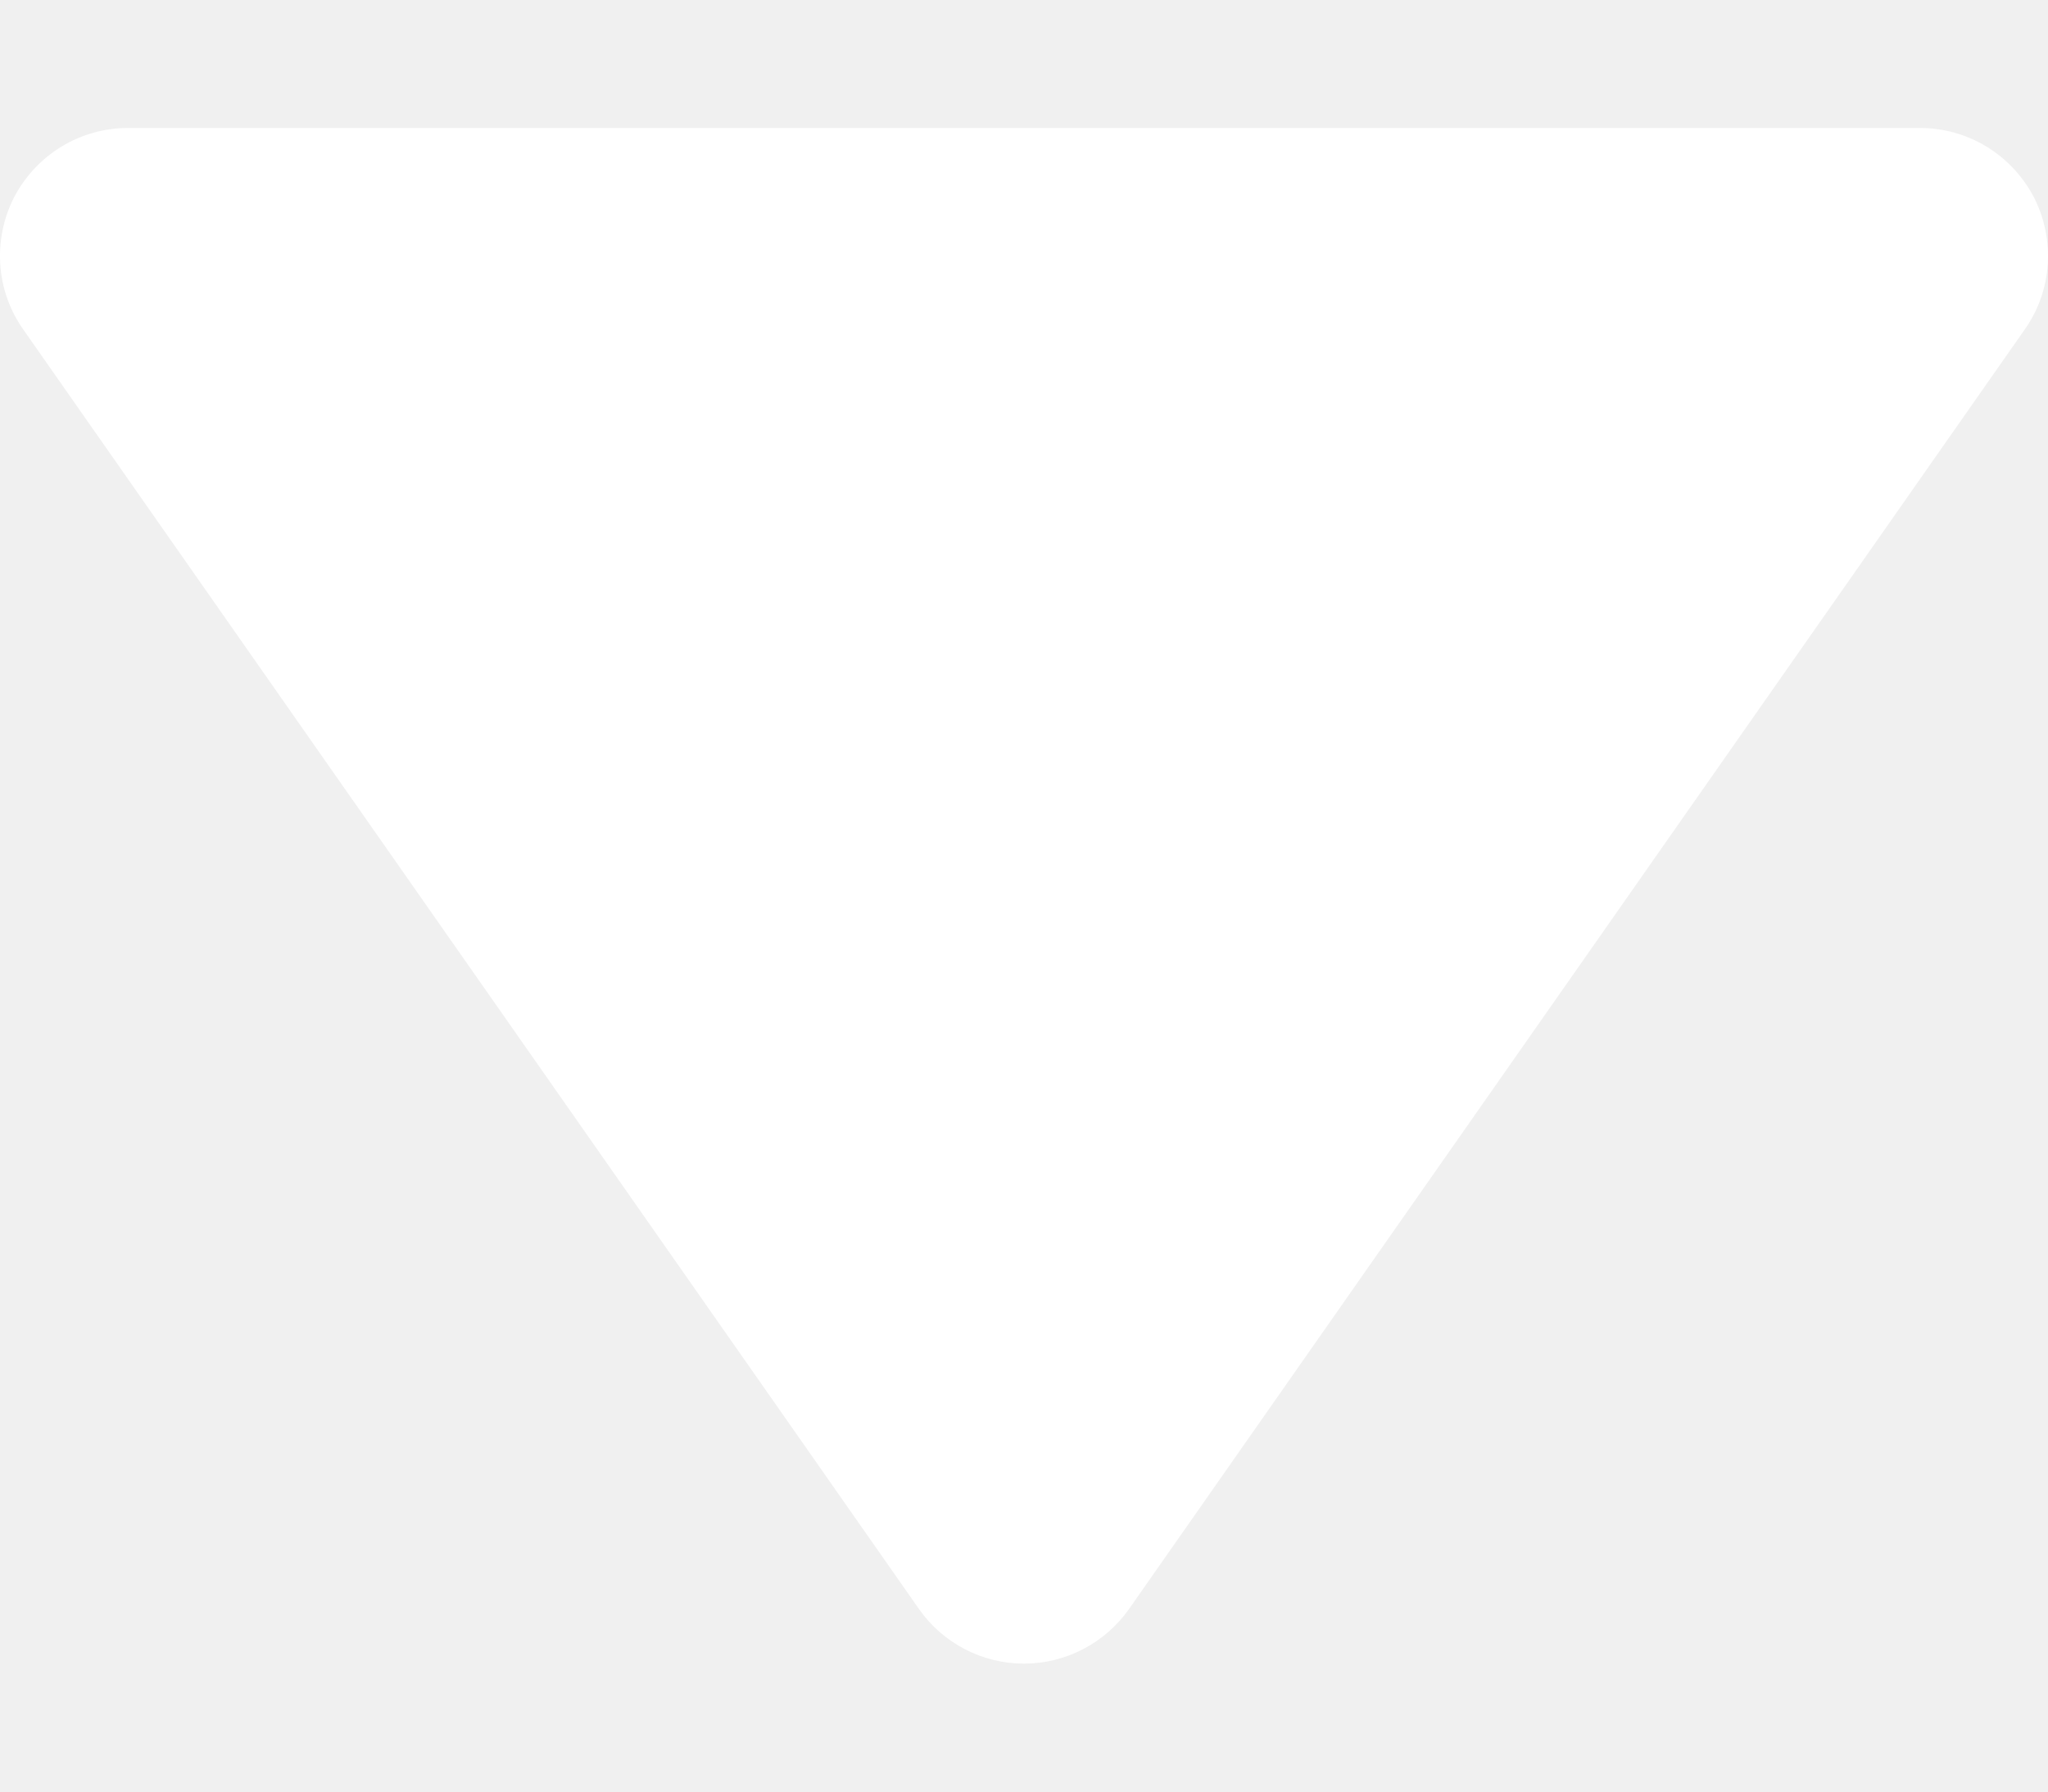
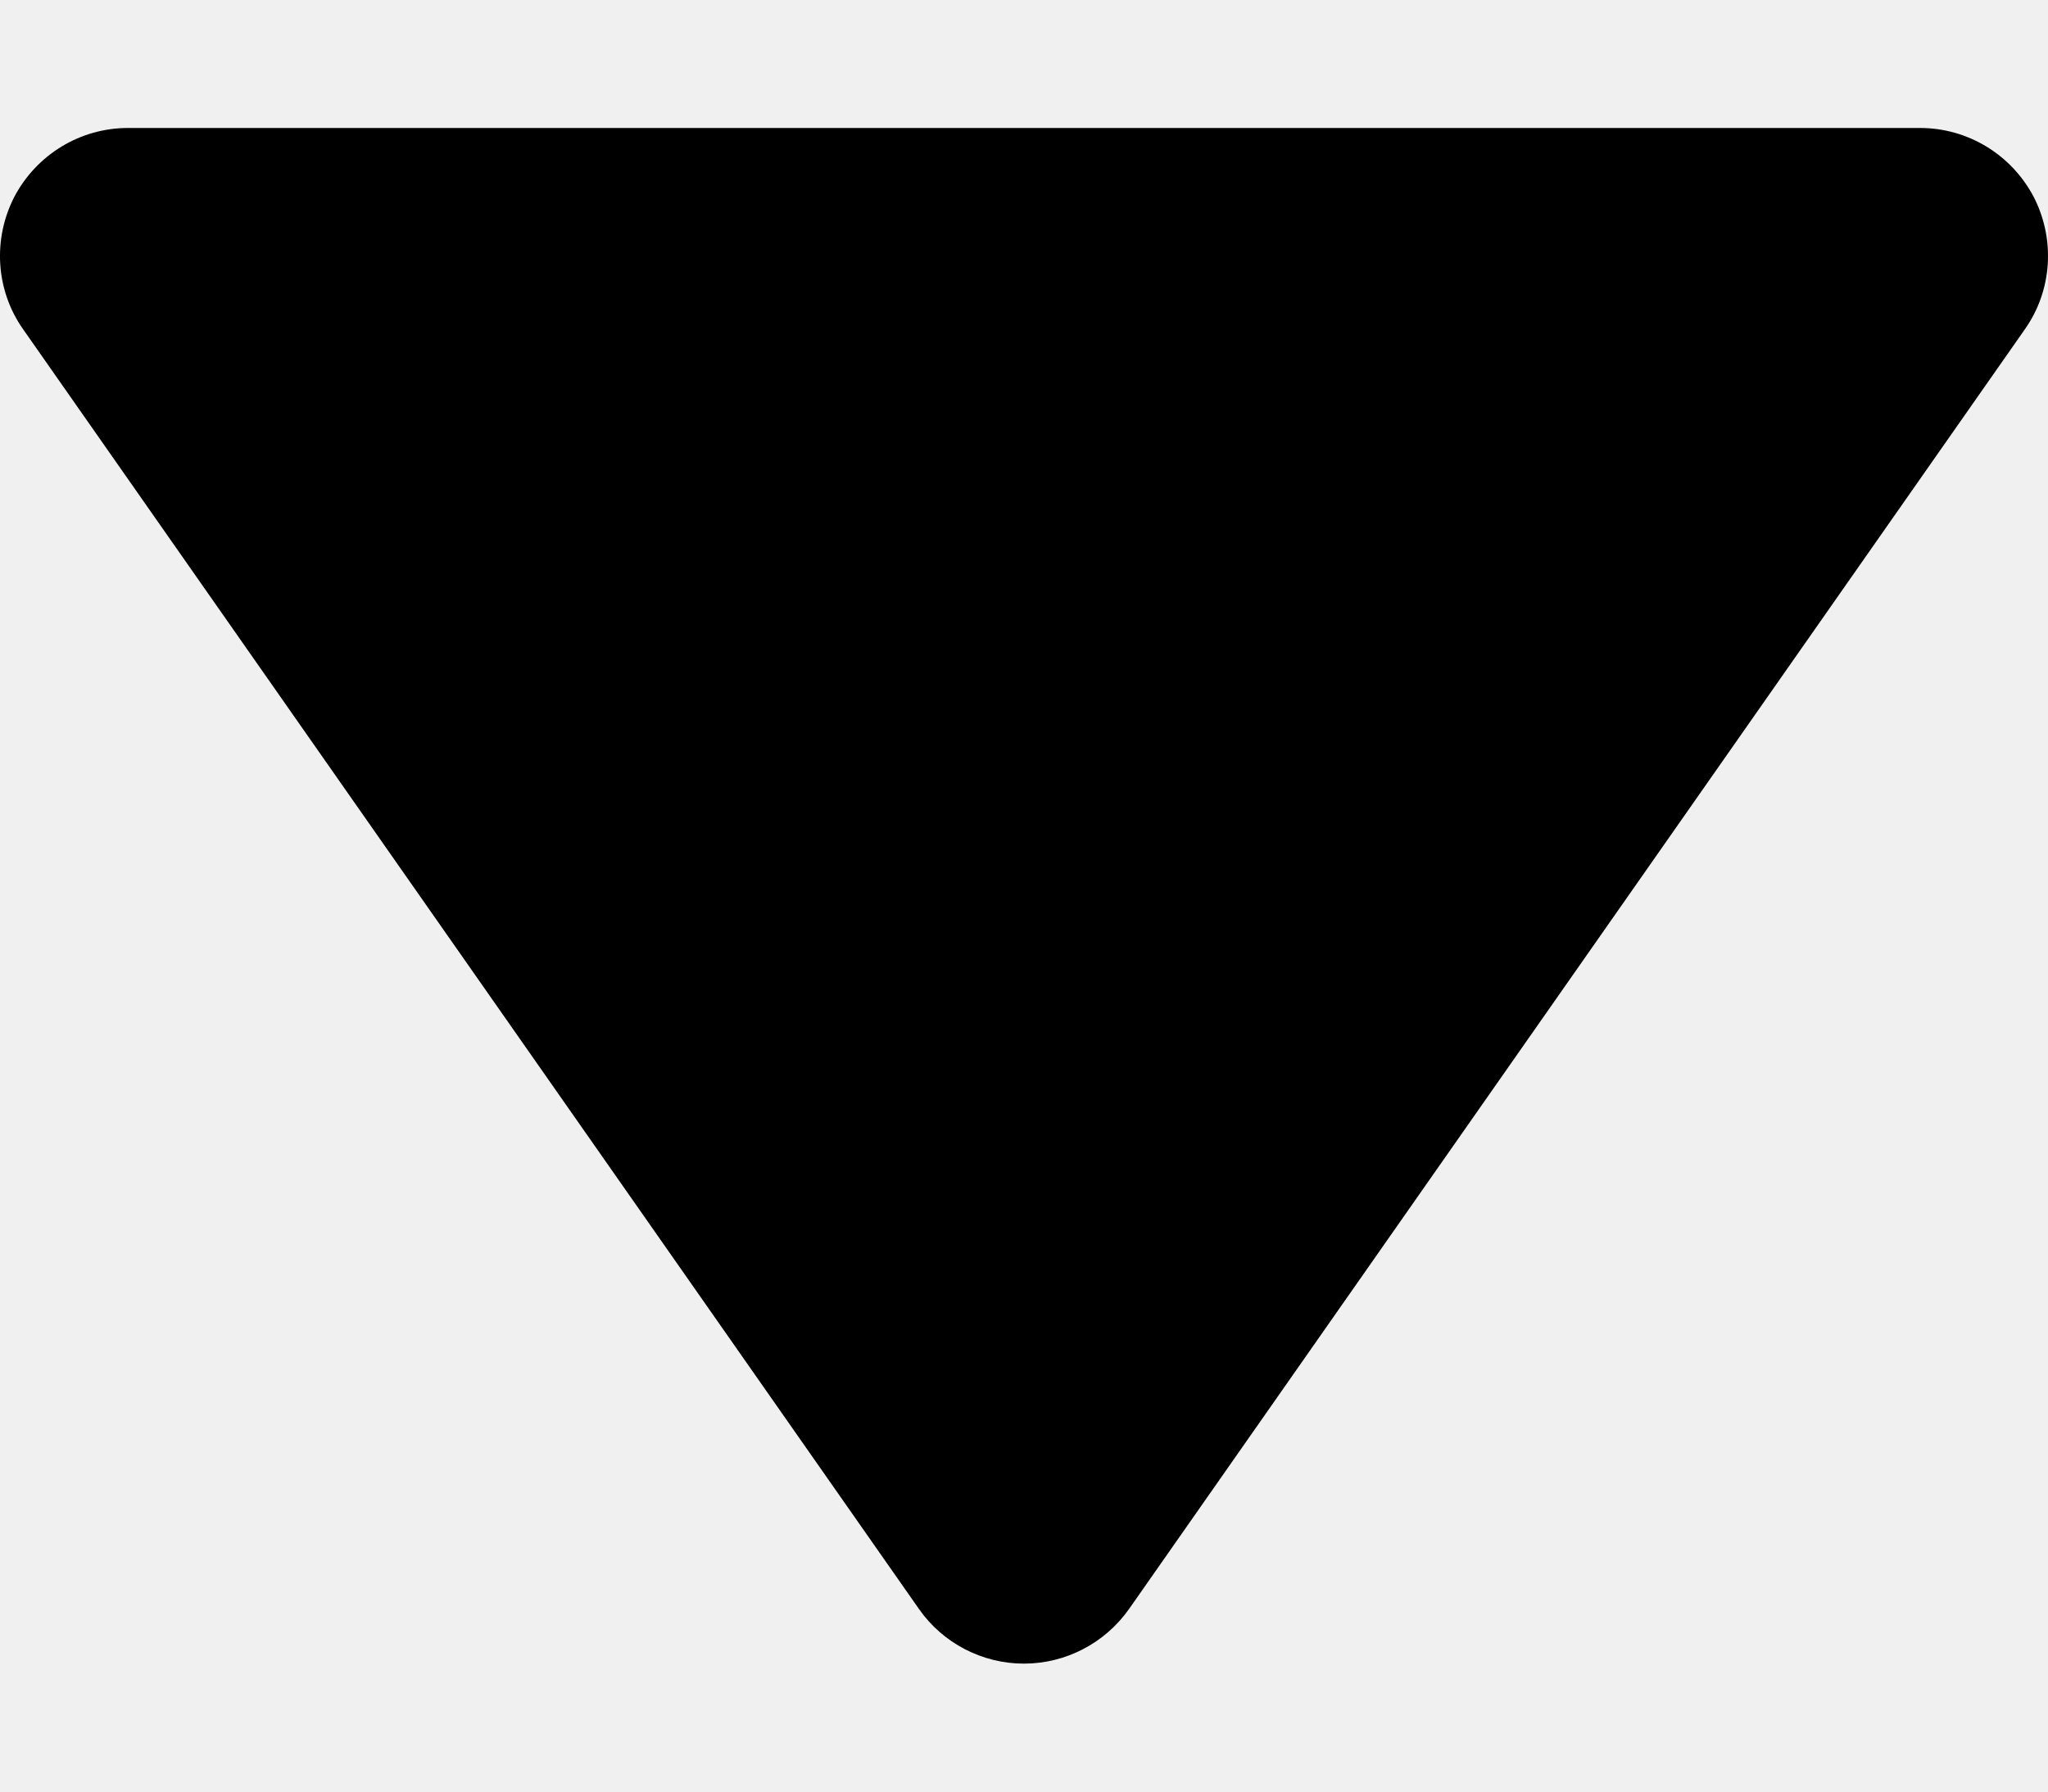
- <svg xmlns="http://www.w3.org/2000/svg" width="8" height="7" viewBox="0 0 8 7" fill="none">
-   <path d="M4 6.5C4.163 6.5 4.316 6.42 4.41 6.287L7.91 1.286C8.017 1.134 8.029 0.934 7.944 0.769C7.857 0.604 7.687 0.5 7.5 0.5H0.5C0.313 0.5 0.143 0.604 0.056 0.769C-0.029 0.934 -0.017 1.134 0.09 1.286L3.59 6.287C3.683 6.42 3.837 6.5 3.999 6.5C4 6.5 4 6.5 4 6.5C4 6.5 4 6.5 4 6.5Z" fill="white" />
+ <svg xmlns="http://www.w3.org/2000/svg" width="8" height="7" viewBox="0 0 8 7">
+   <path d="M4 6.5C4.163 6.5 4.316 6.42 4.41 6.287L7.91 1.286C8.017 1.134 8.029 0.934 7.944 0.769C7.857 0.604 7.687 0.5 7.5 0.5H0.5C0.313 0.5 0.143 0.604 0.056 0.769C-0.029 0.934 -0.017 1.134 0.09 1.286L3.59 6.287C3.683 6.42 3.837 6.5 3.999 6.5C4 6.5 4 6.5 4 6.5C4 6.5 4 6.5 4 6.5Z" />
</svg>
